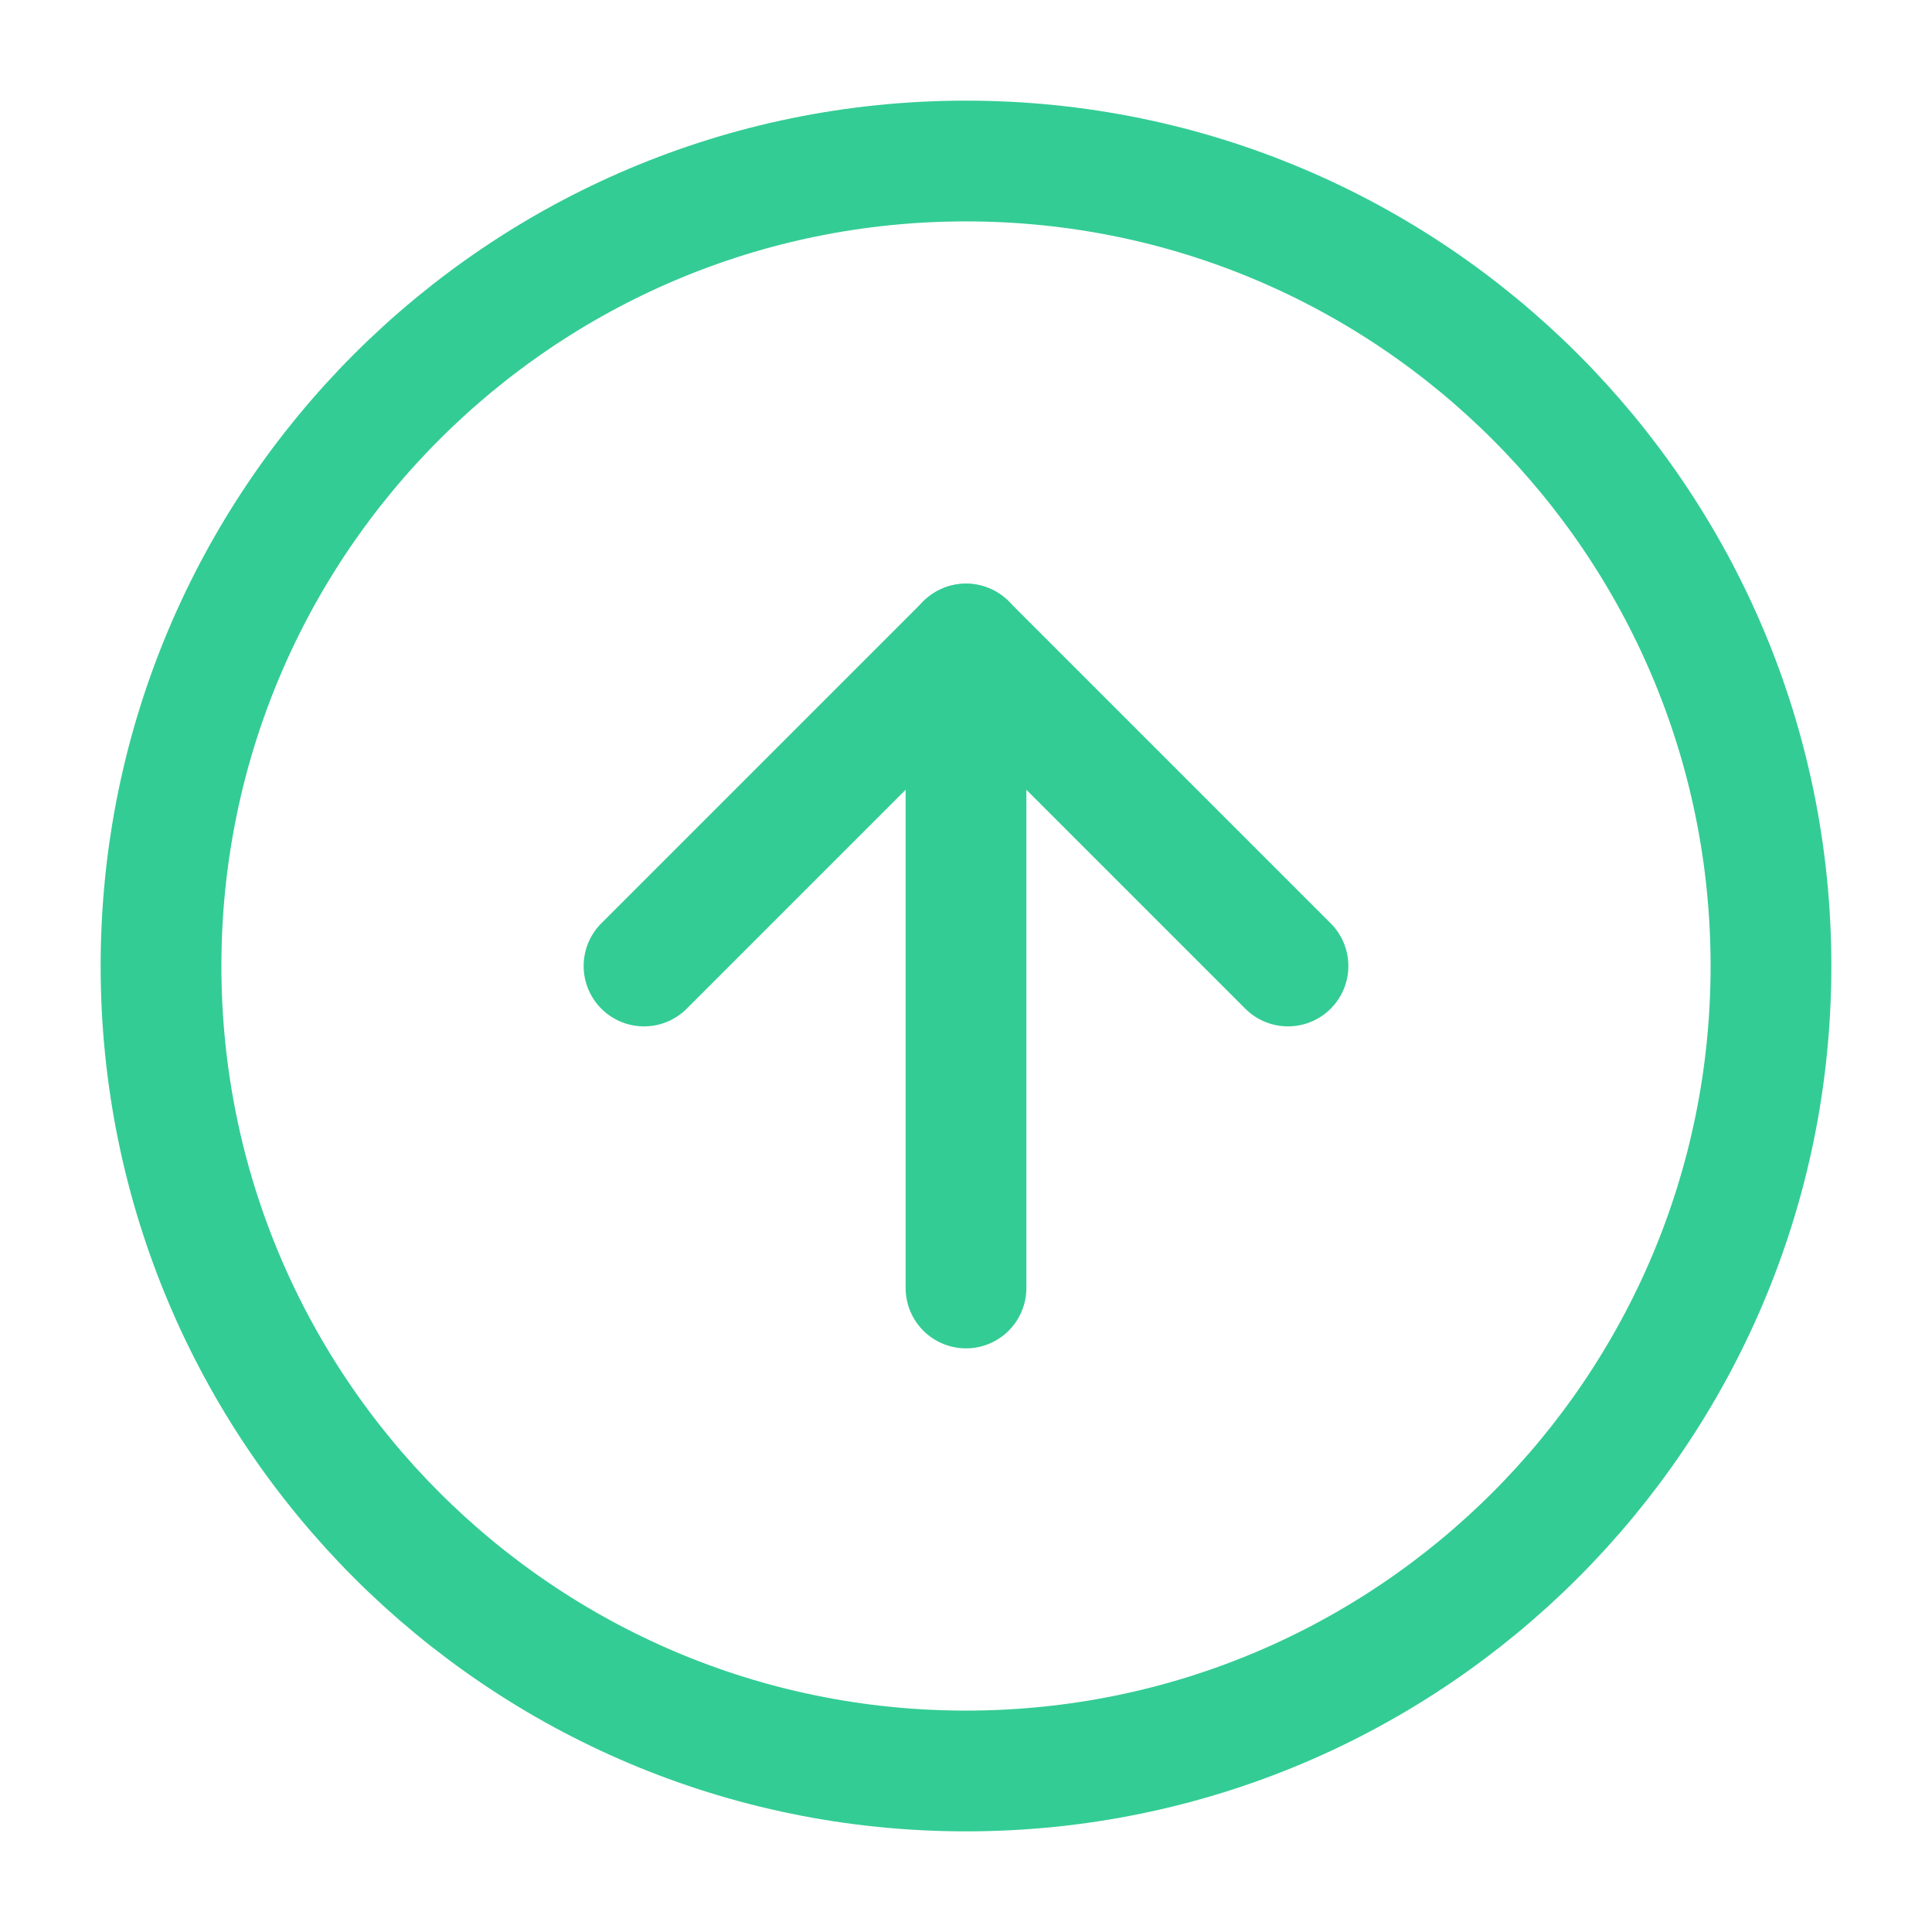
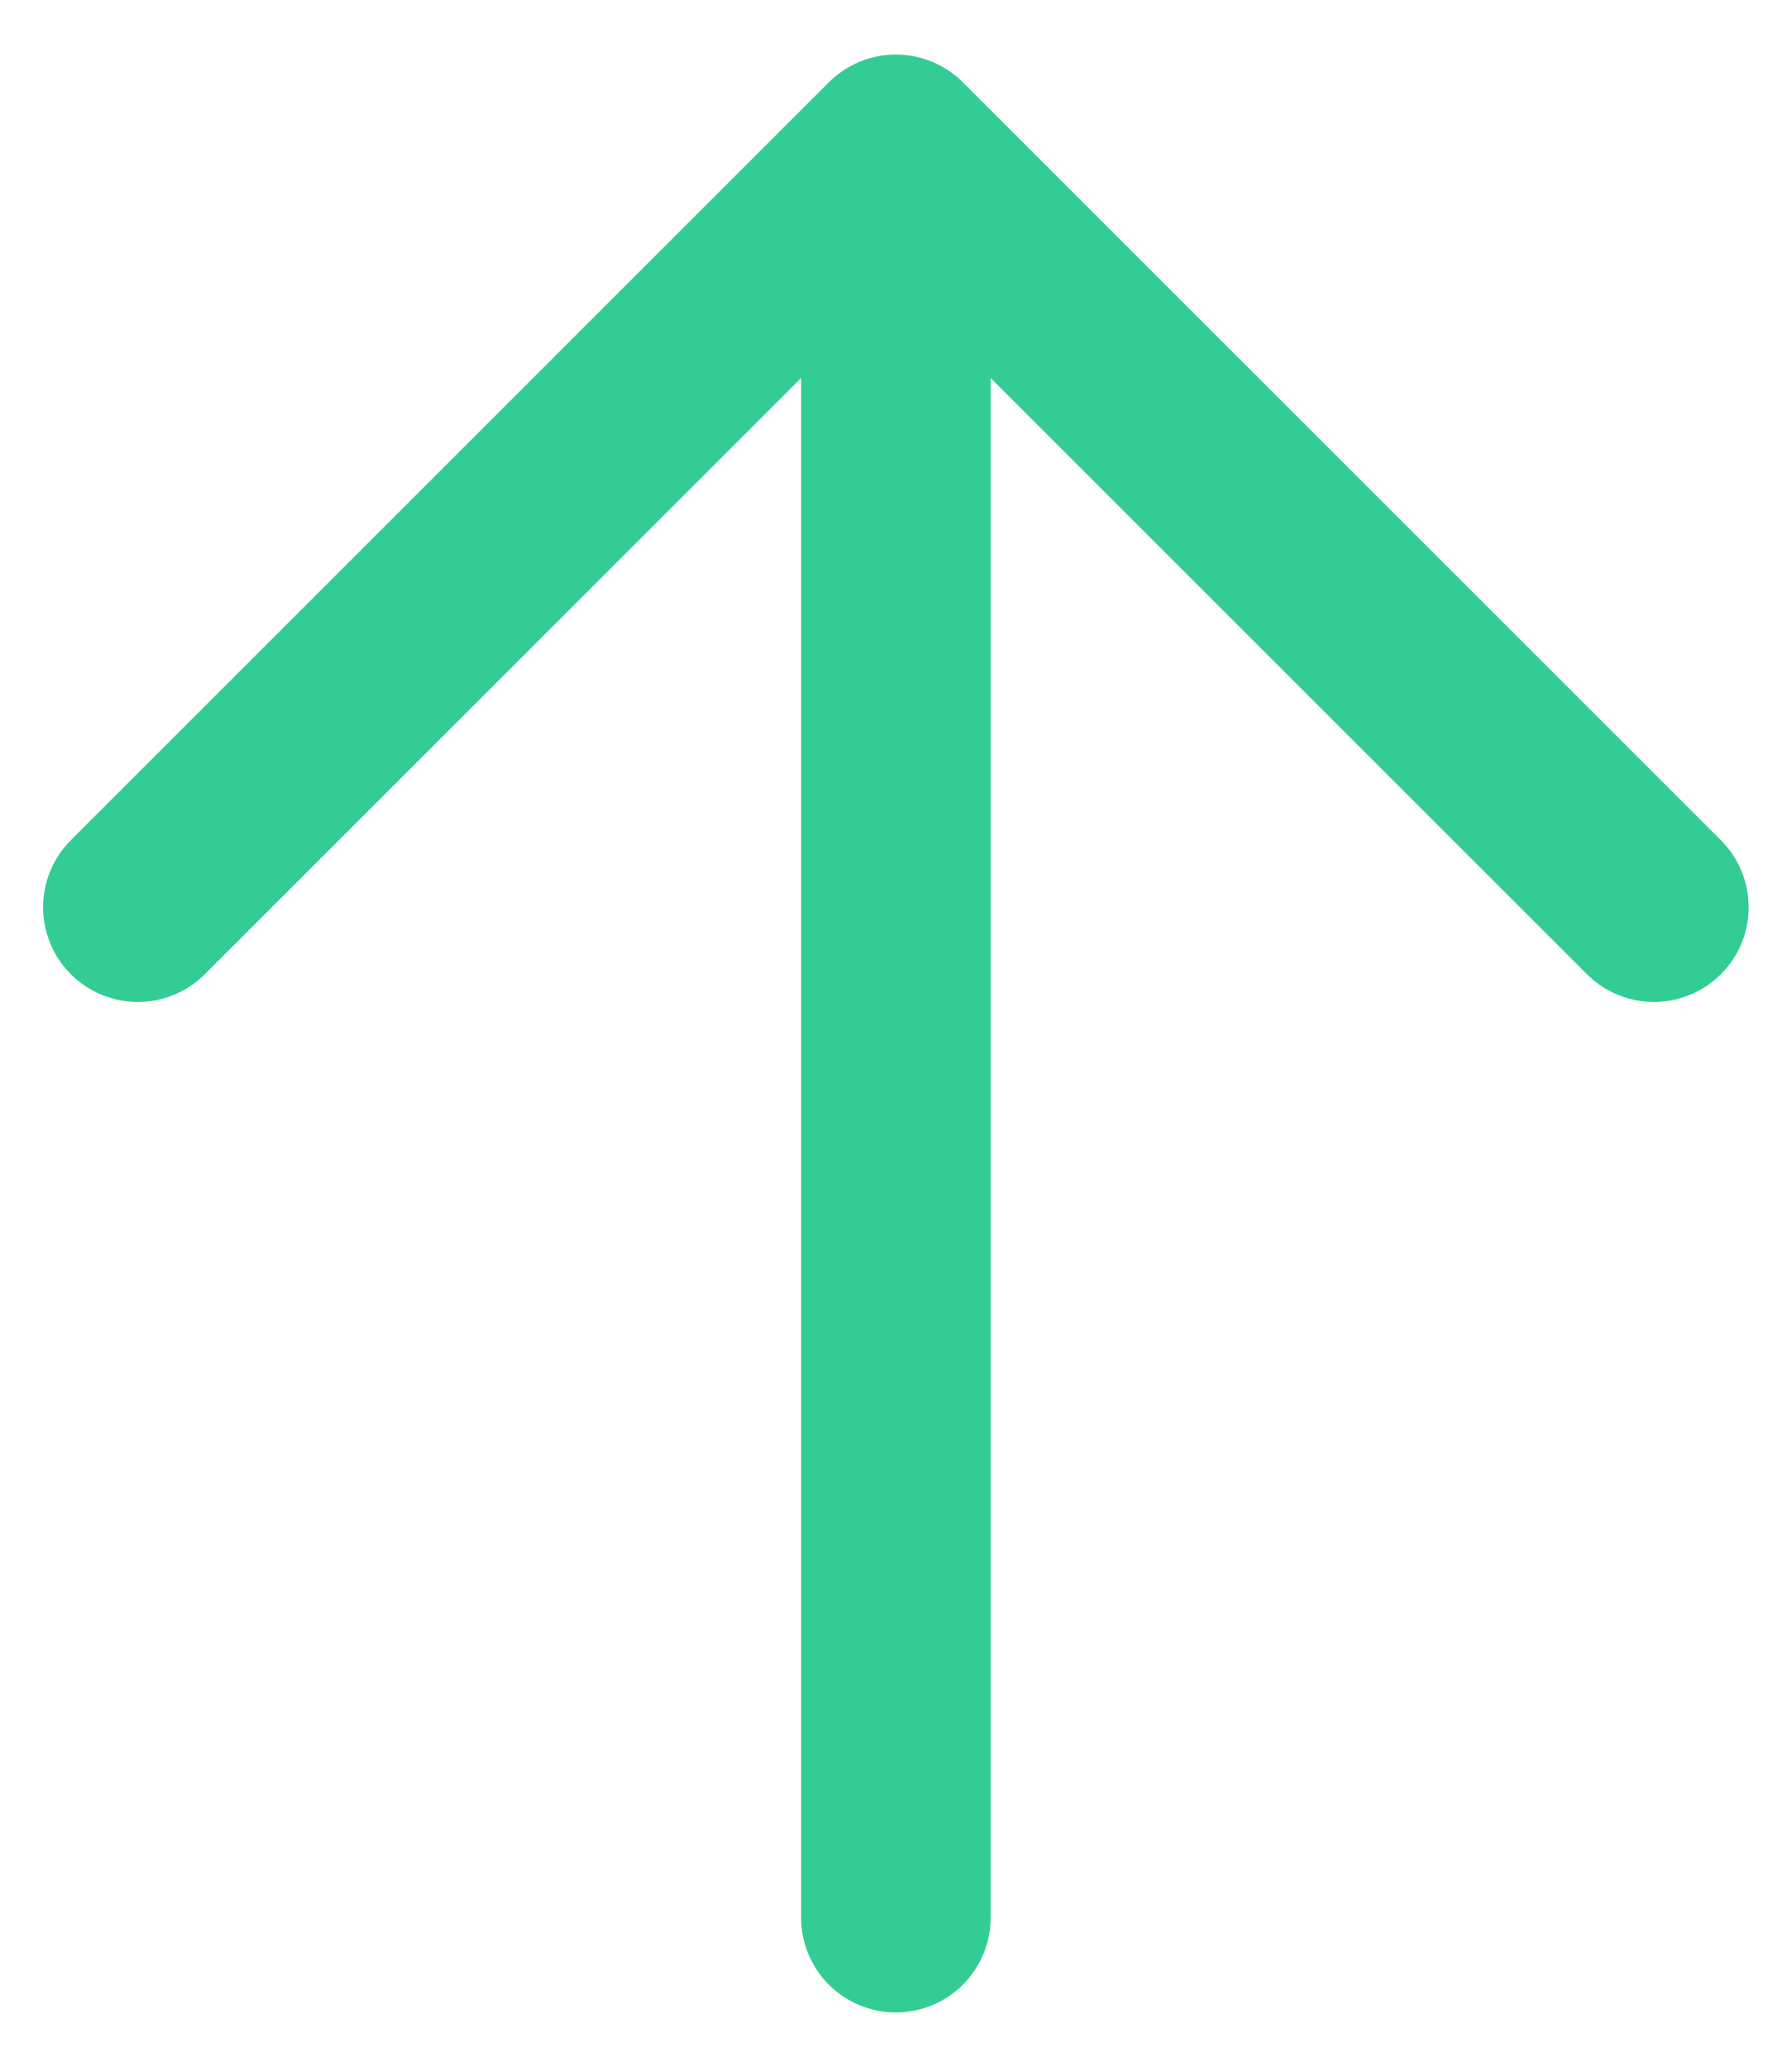
- <svg xmlns="http://www.w3.org/2000/svg" width="32" height="32" viewBox="0 0 32 32" fill="none">
-   <path d="M16 2.667C8.636 2.667 2.667 8.636 2.667 16C2.667 23.364 8.636 29.333 16 29.333C23.364 29.333 29.333 23.364 29.333 16C29.333 8.636 23.364 2.667 16 2.667Z" stroke="#33CC95" stroke-width="2" stroke-linecap="round" stroke-linejoin="round" />
-   <path d="M21.333 16L16 10.667L10.667 16" stroke="#33CC95" stroke-width="2" stroke-linecap="round" stroke-linejoin="round" />
-   <path d="M16 21.333L16 10.667" stroke="#33CC95" stroke-width="2" stroke-linecap="round" stroke-linejoin="round" />
+ <svg xmlns="http://www.w3.org/2000/svg" width="26" height="30" viewBox="0 0 26 30" fill="none">
+   <path d="M13 2.167V27.833M13 2.167L24 13.167M13 2.167L2 13.167" stroke="#33CC95" stroke-width="2.75" stroke-linecap="round" stroke-linejoin="round" />
</svg>
